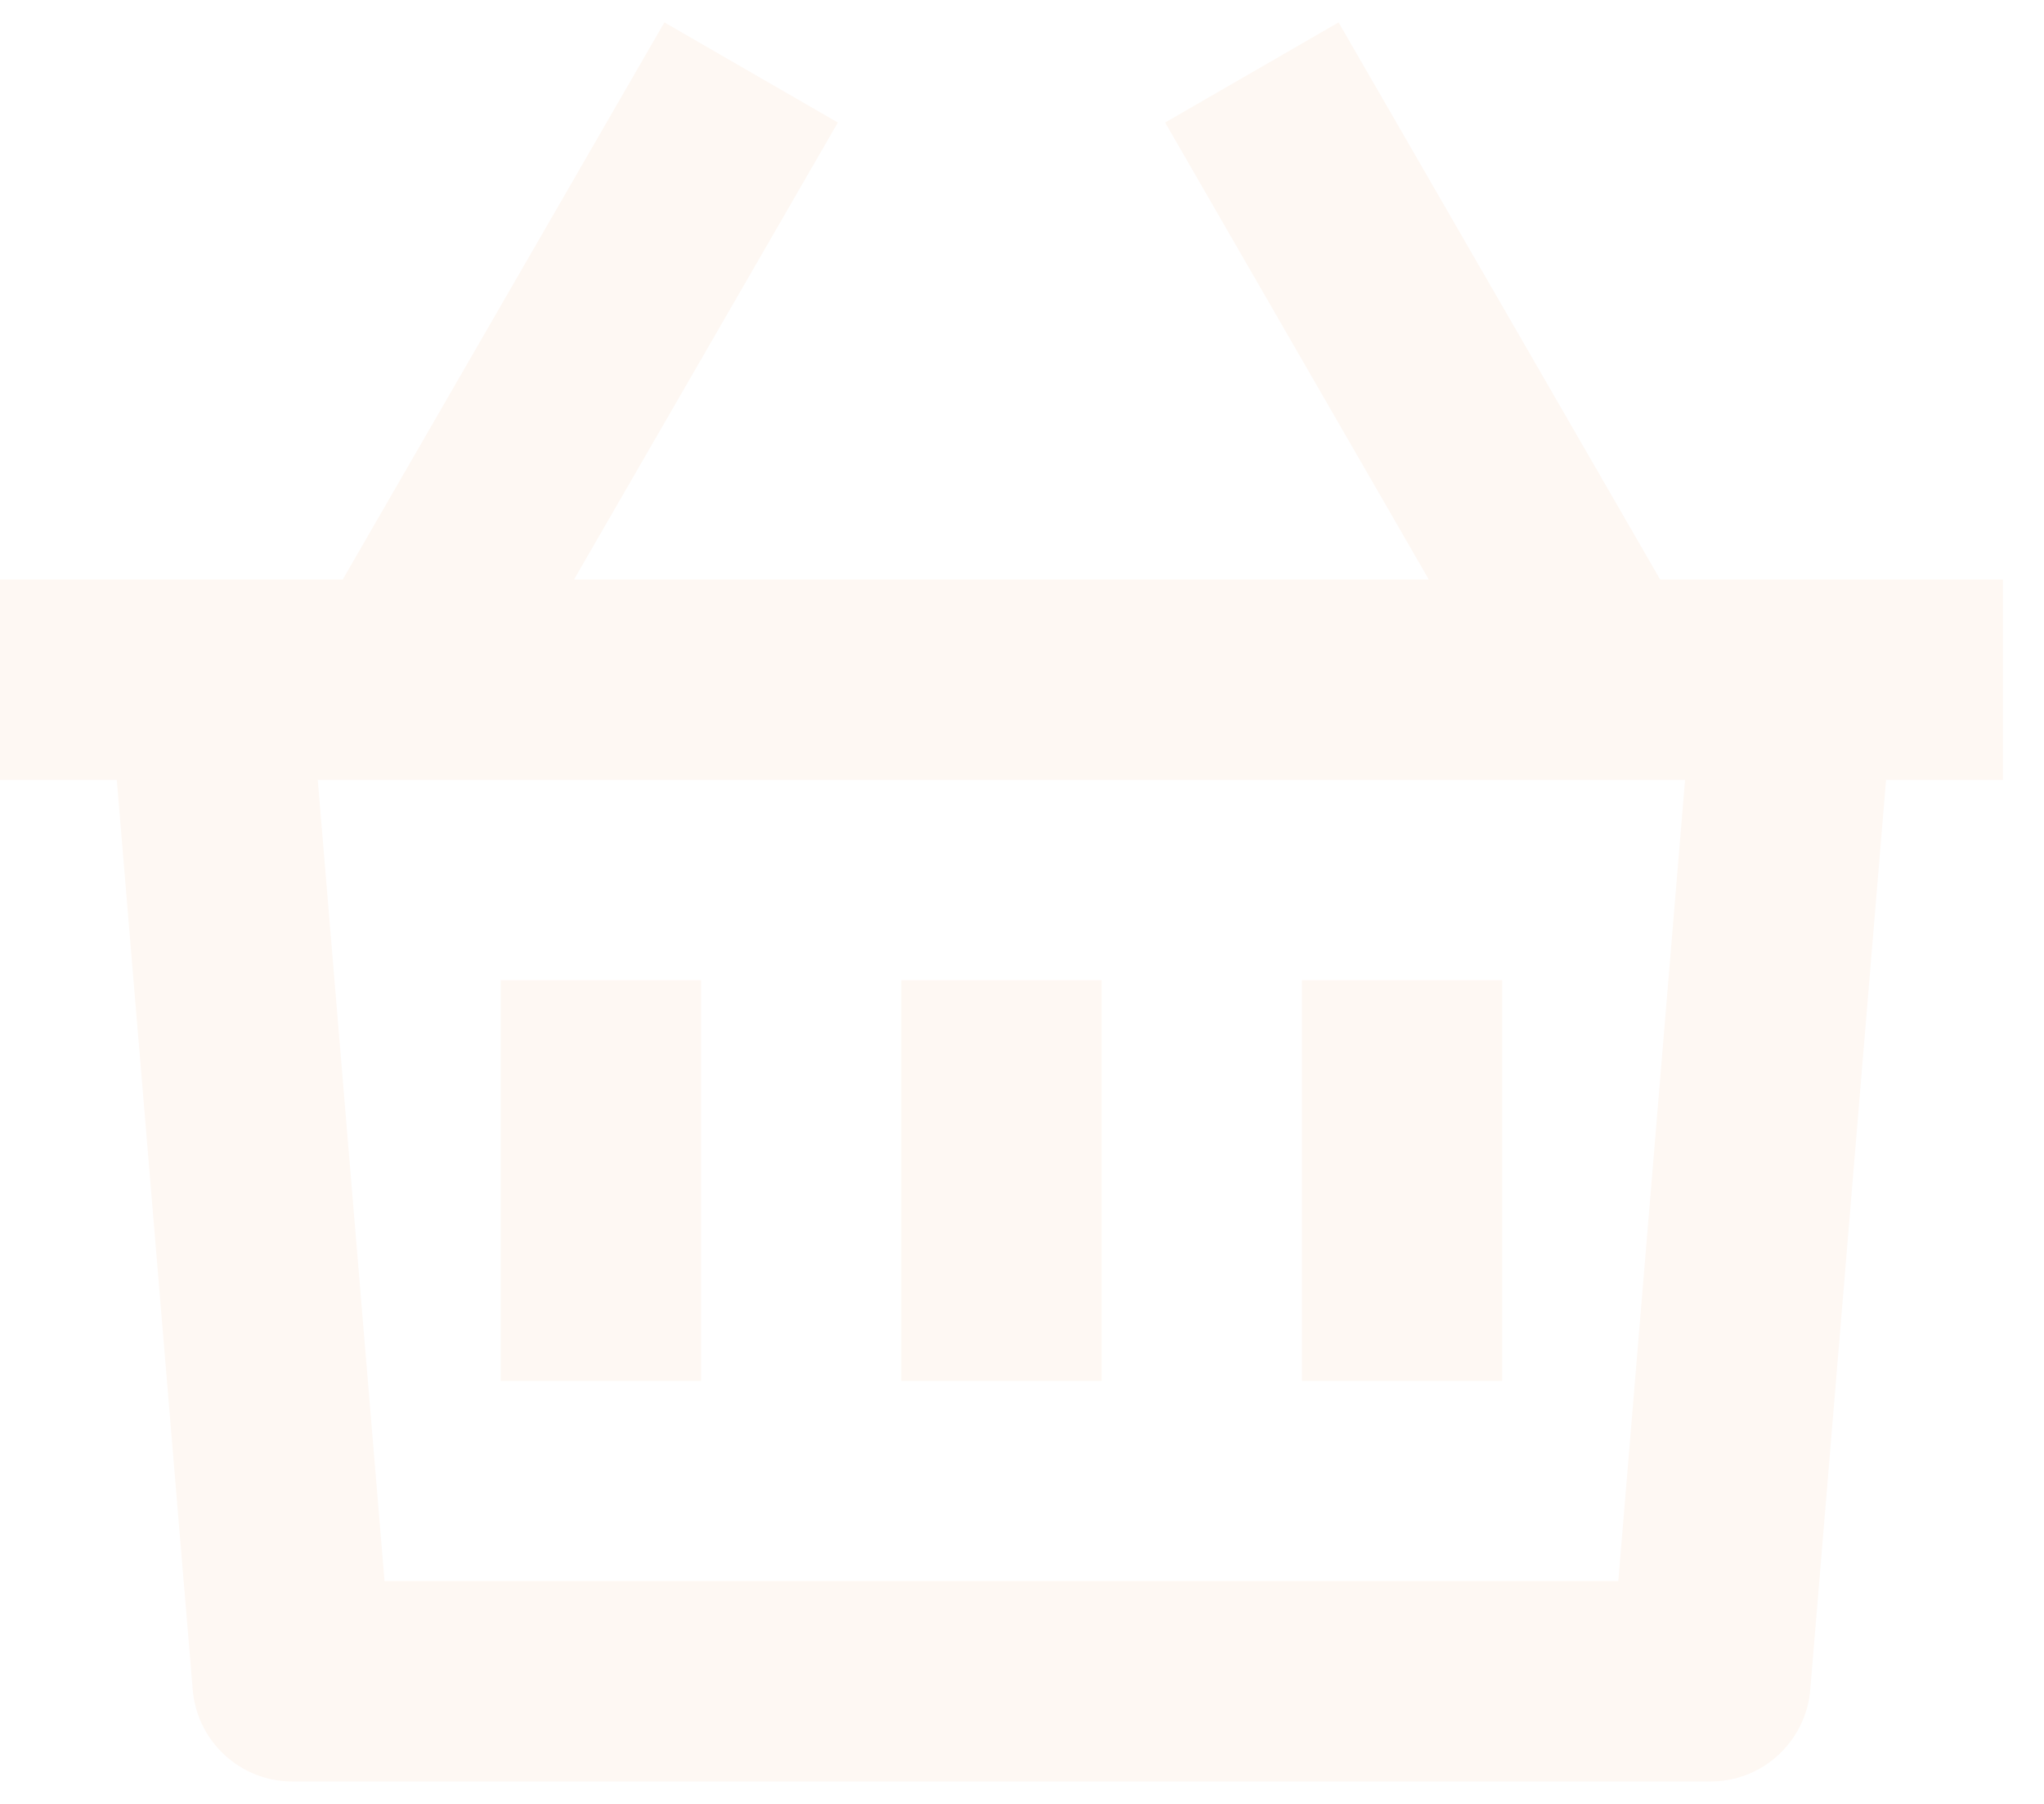
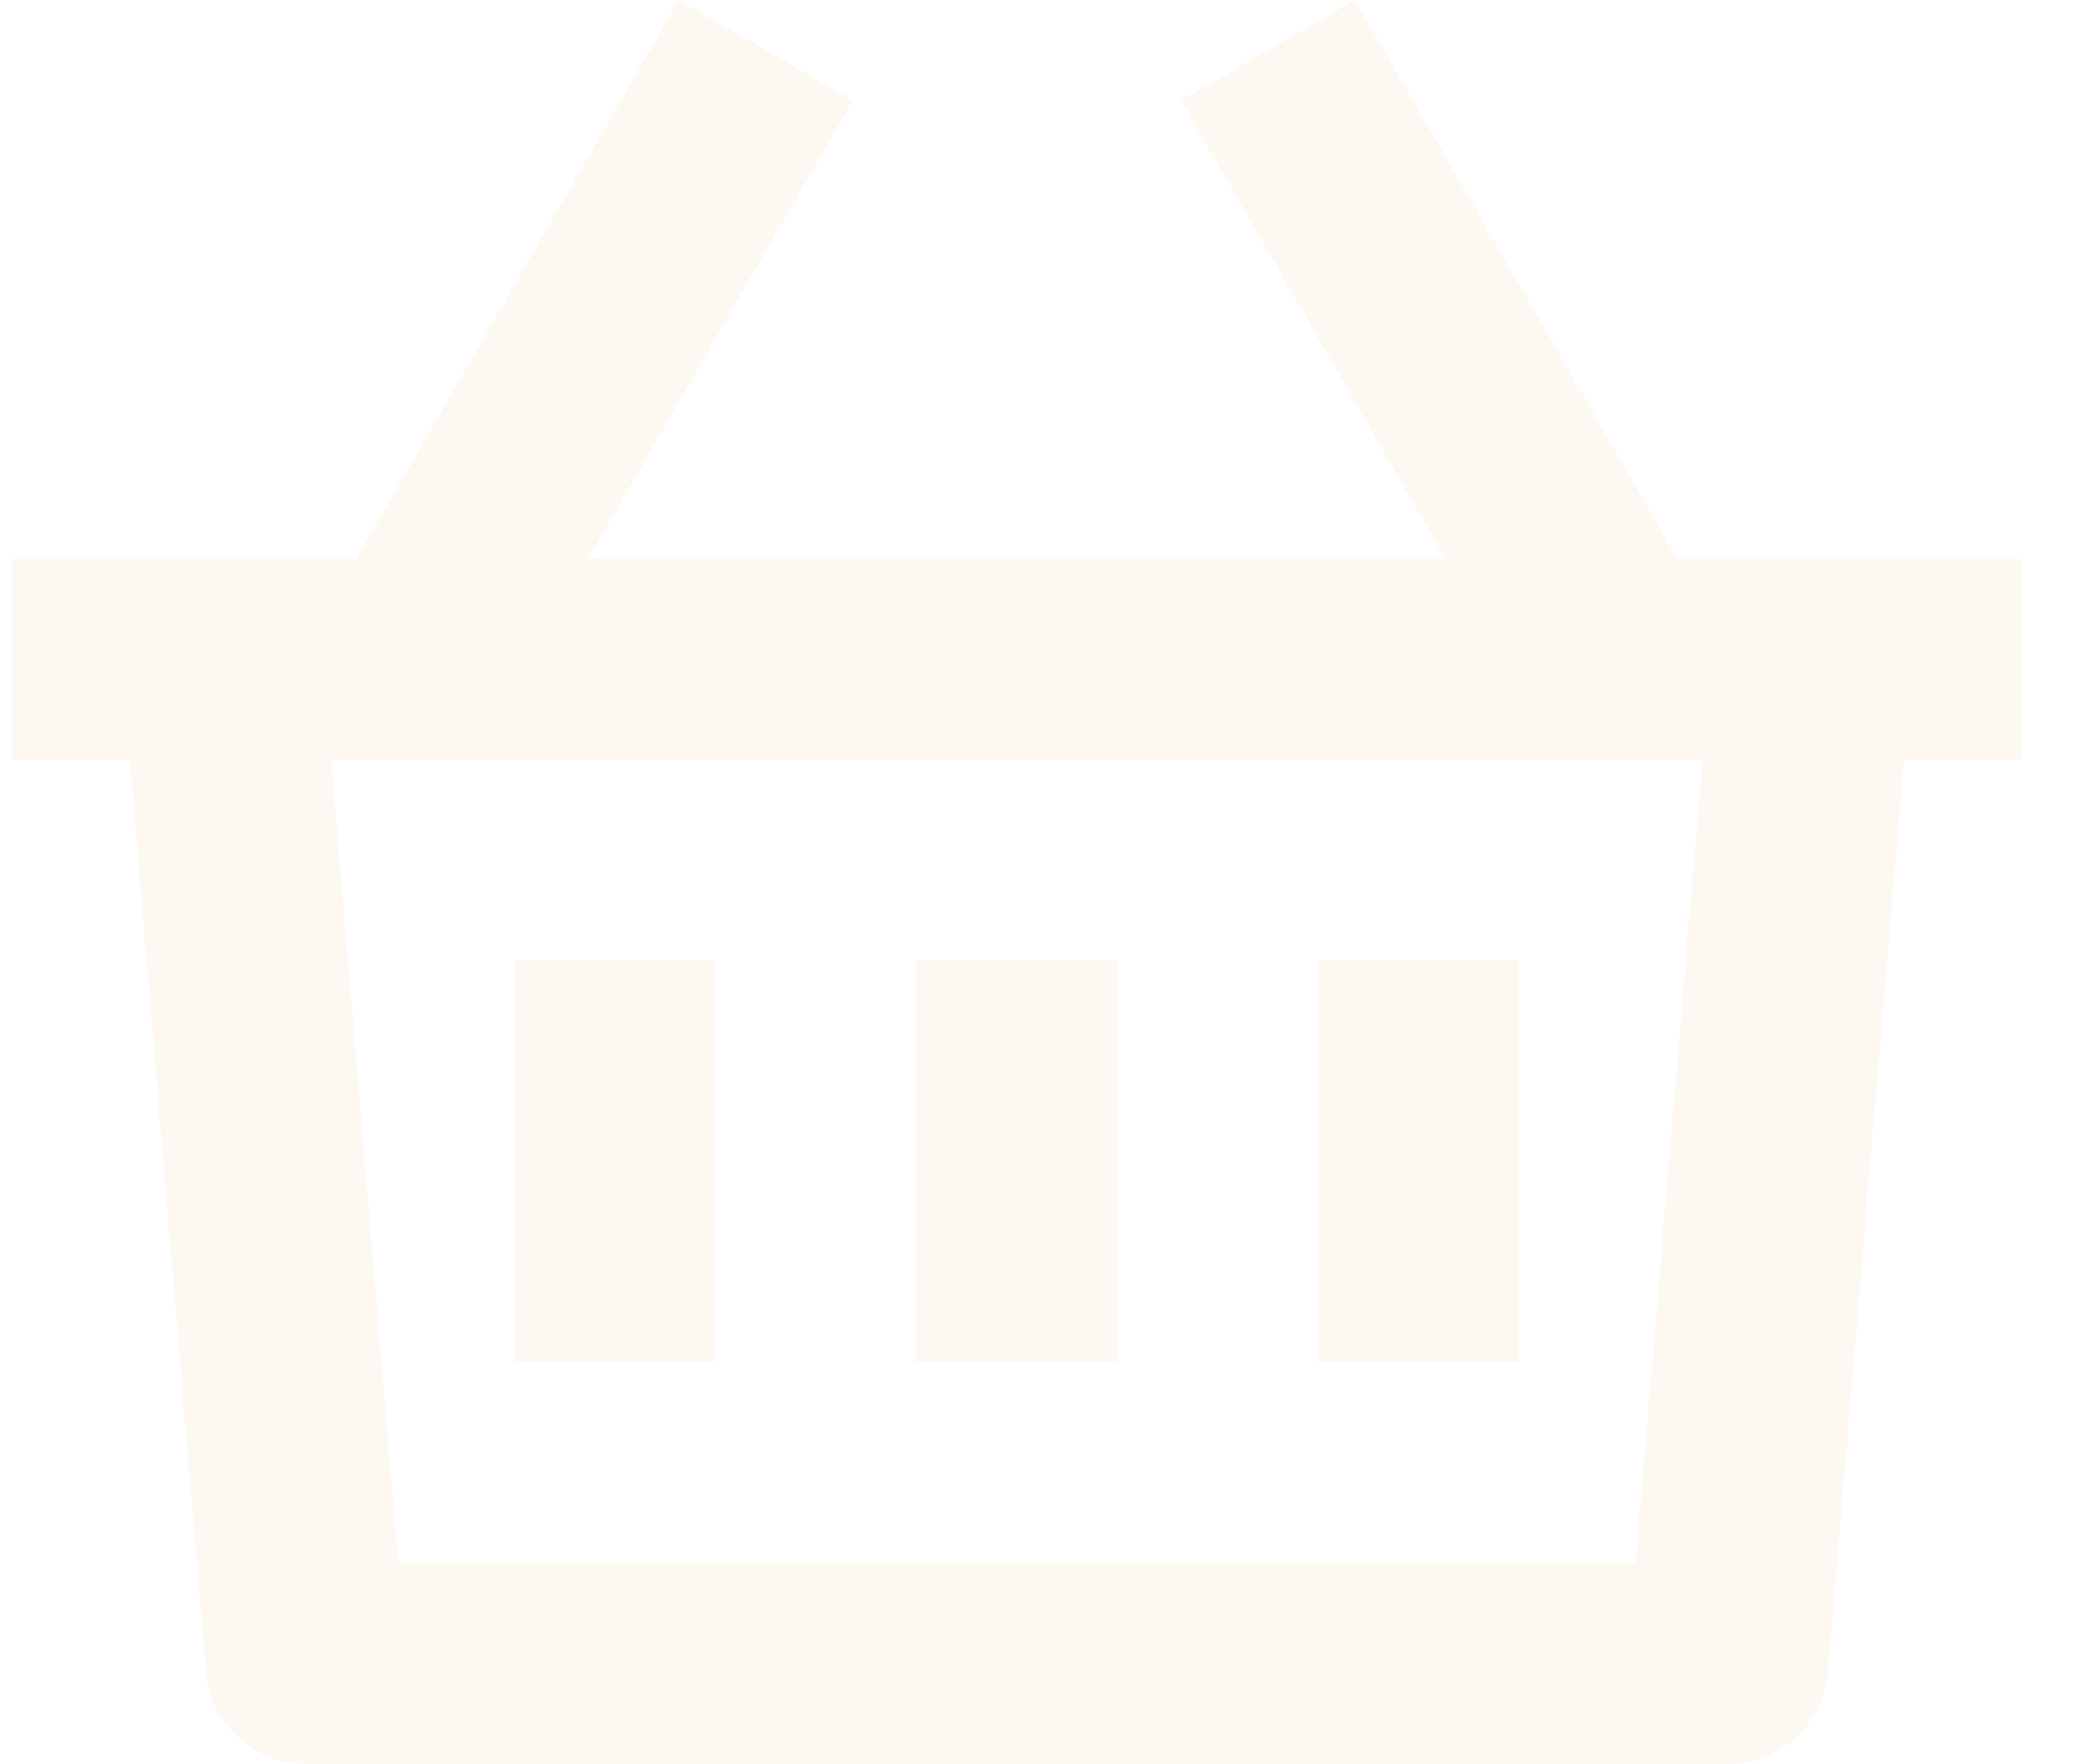
- <svg xmlns="http://www.w3.org/2000/svg" width="17" height="15" viewBox="0 0 43 37" fill="none">
+ <svg xmlns="http://www.w3.org/2000/svg" width="20" height="17" viewBox="0 0 43 37" fill="none">
  <path d="M28.16 0L34.925 11.718H42.136V15.932H39.678L38.083 35.068C38.039 35.594 37.799 36.085 37.41 36.443C37.022 36.801 36.513 37 35.984 37H6.152C5.624 37 5.115 36.801 4.726 36.443C4.337 36.085 4.097 35.594 4.054 35.068L2.457 15.932H0V11.718H7.21L13.977 0L17.626 2.107L12.076 11.718H30.058L24.511 2.107L28.16 0ZM35.449 15.932H6.685L8.09 32.786H34.044L35.449 15.932ZM23.175 20.145V28.573H18.961V20.145H23.175ZM14.748 20.145V28.573H10.534V20.145H14.748ZM31.602 20.145V28.573H27.389V20.145H31.602Z" fill="#FEF8F3" />
</svg>
